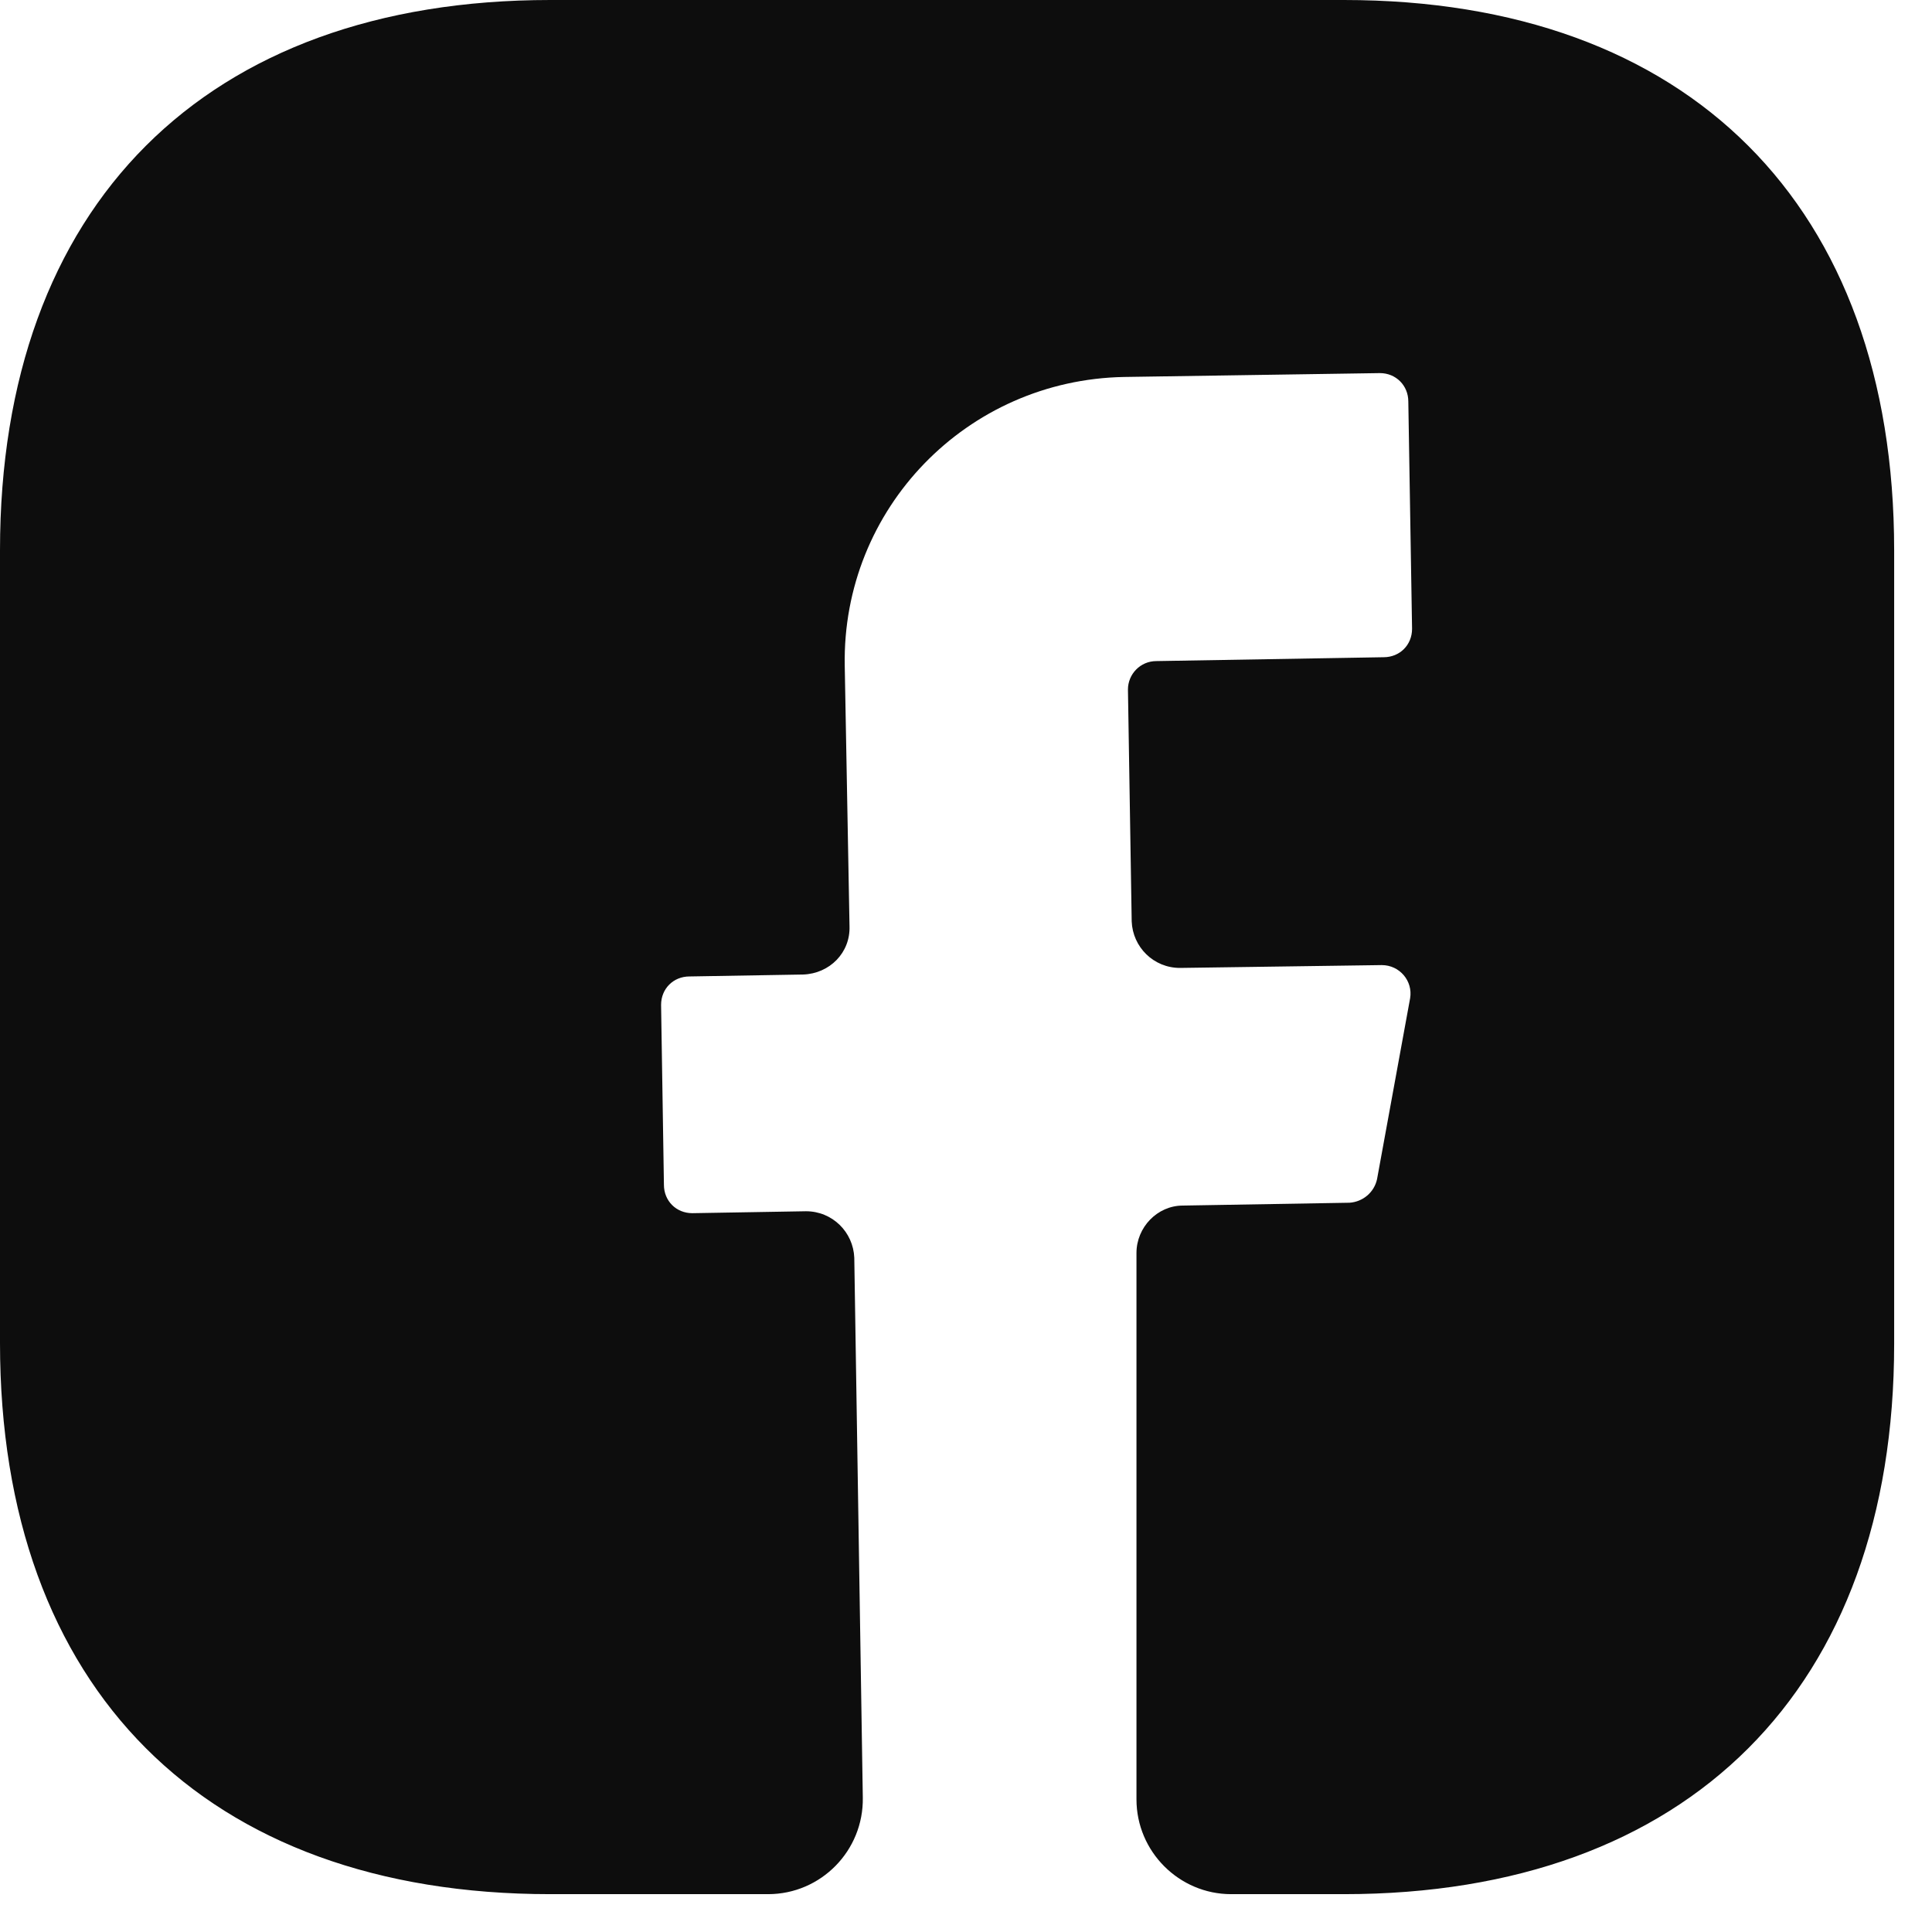
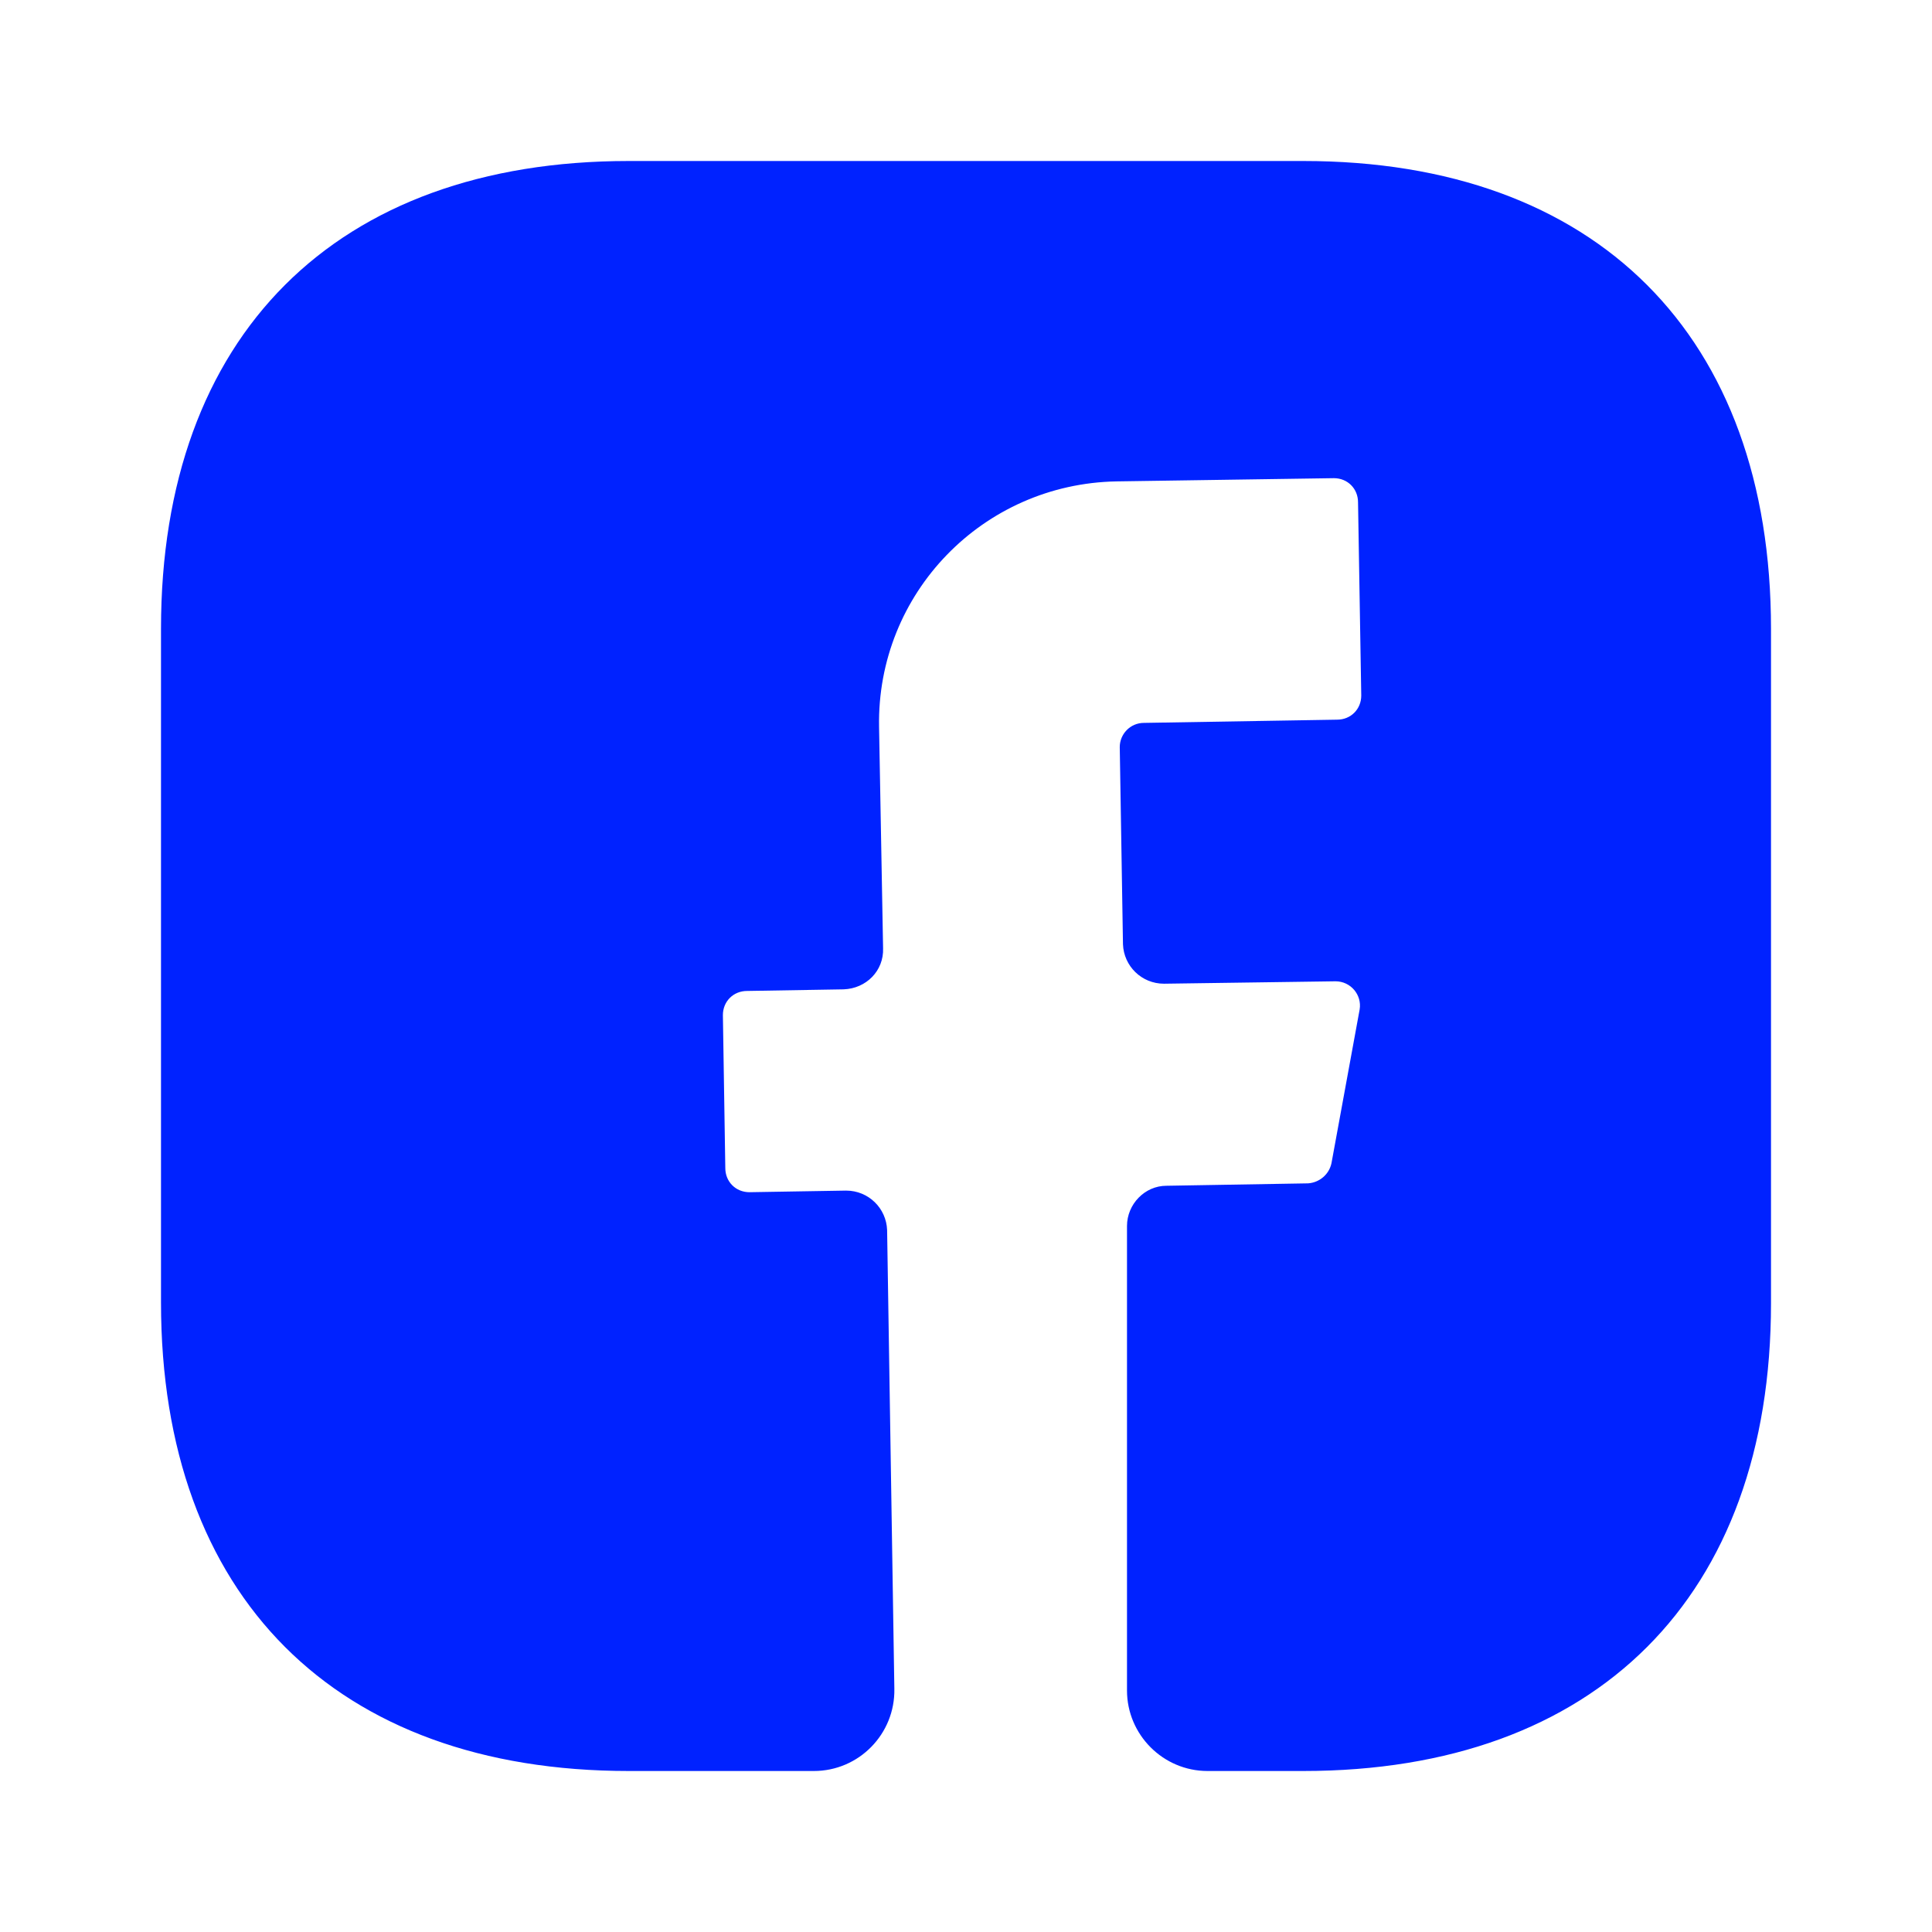
- <svg xmlns="http://www.w3.org/2000/svg" width="17" height="17" viewBox="0 0 17 17" fill="none">
-   <path d="M16.667 11.825C16.667 14.858 14.858 16.667 11.825 16.667H10.833C10.375 16.667 10 16.292 10 15.833V11.025C10 10.8 10.183 10.608 10.408 10.608L11.875 10.583C11.992 10.575 12.092 10.492 12.117 10.375L12.408 8.783C12.433 8.633 12.317 8.492 12.158 8.492L10.383 8.517C10.15 8.517 9.967 8.333 9.958 8.108L9.925 6.067C9.925 5.933 10.033 5.817 10.175 5.817L12.175 5.783C12.317 5.783 12.425 5.675 12.425 5.533L12.392 3.533C12.392 3.392 12.283 3.283 12.142 3.283L9.892 3.317C8.508 3.342 7.408 4.475 7.433 5.858L7.475 8.15C7.483 8.383 7.3 8.567 7.067 8.575L6.067 8.592C5.925 8.592 5.817 8.7 5.817 8.842L5.842 10.425C5.842 10.567 5.95 10.675 6.092 10.675L7.092 10.658C7.325 10.658 7.508 10.842 7.517 11.067L7.592 15.817C7.6 16.283 7.225 16.667 6.758 16.667H4.842C1.808 16.667 0 14.858 0 11.817V4.842C0 1.808 1.808 0 4.842 0H11.825C14.858 0 16.667 1.808 16.667 4.842V11.825Z" fill="#0D0D0D" />
+ <svg xmlns="http://www.w3.org/2000/svg" width="24" height="24" viewBox="0 0 24 24" fill="none">
+   <path d="M22 16.19C22 19.83 19.83 22 16.19 22H15C14.45 22 14 21.55 14 21V15.23C14 14.96 14.22 14.73 14.49 14.73L16.25 14.7C16.39 14.69 16.51 14.59 16.54 14.45L16.89 12.54C16.92 12.36 16.78 12.19 16.59 12.19L14.46 12.22C14.18 12.22 13.96 12 13.95 11.73L13.91 9.28C13.91 9.12 14.04 8.98 14.21 8.98L16.61 8.94C16.78 8.94 16.91 8.81 16.91 8.64L16.87 6.24C16.87 6.07 16.74 5.94 16.57 5.94L13.87 5.98C12.21 6.01 10.89 7.37 10.92 9.03L10.97 11.78C10.98 12.06 10.76 12.28 10.48 12.29L9.28 12.31C9.11 12.31 8.98 12.44 8.98 12.61L9.01 14.51C9.01 14.68 9.14 14.81 9.31 14.81L10.51 14.79C10.79 14.79 11.01 15.01 11.02 15.28L11.11 20.98C11.12 21.54 10.67 22 10.11 22H7.81C4.17 22 2 19.83 2 16.18V7.81C2 4.17 4.17 2 7.81 2H16.19C19.83 2 22 4.17 22 7.81V16.19Z" fill="#0022FF" />
</svg>
